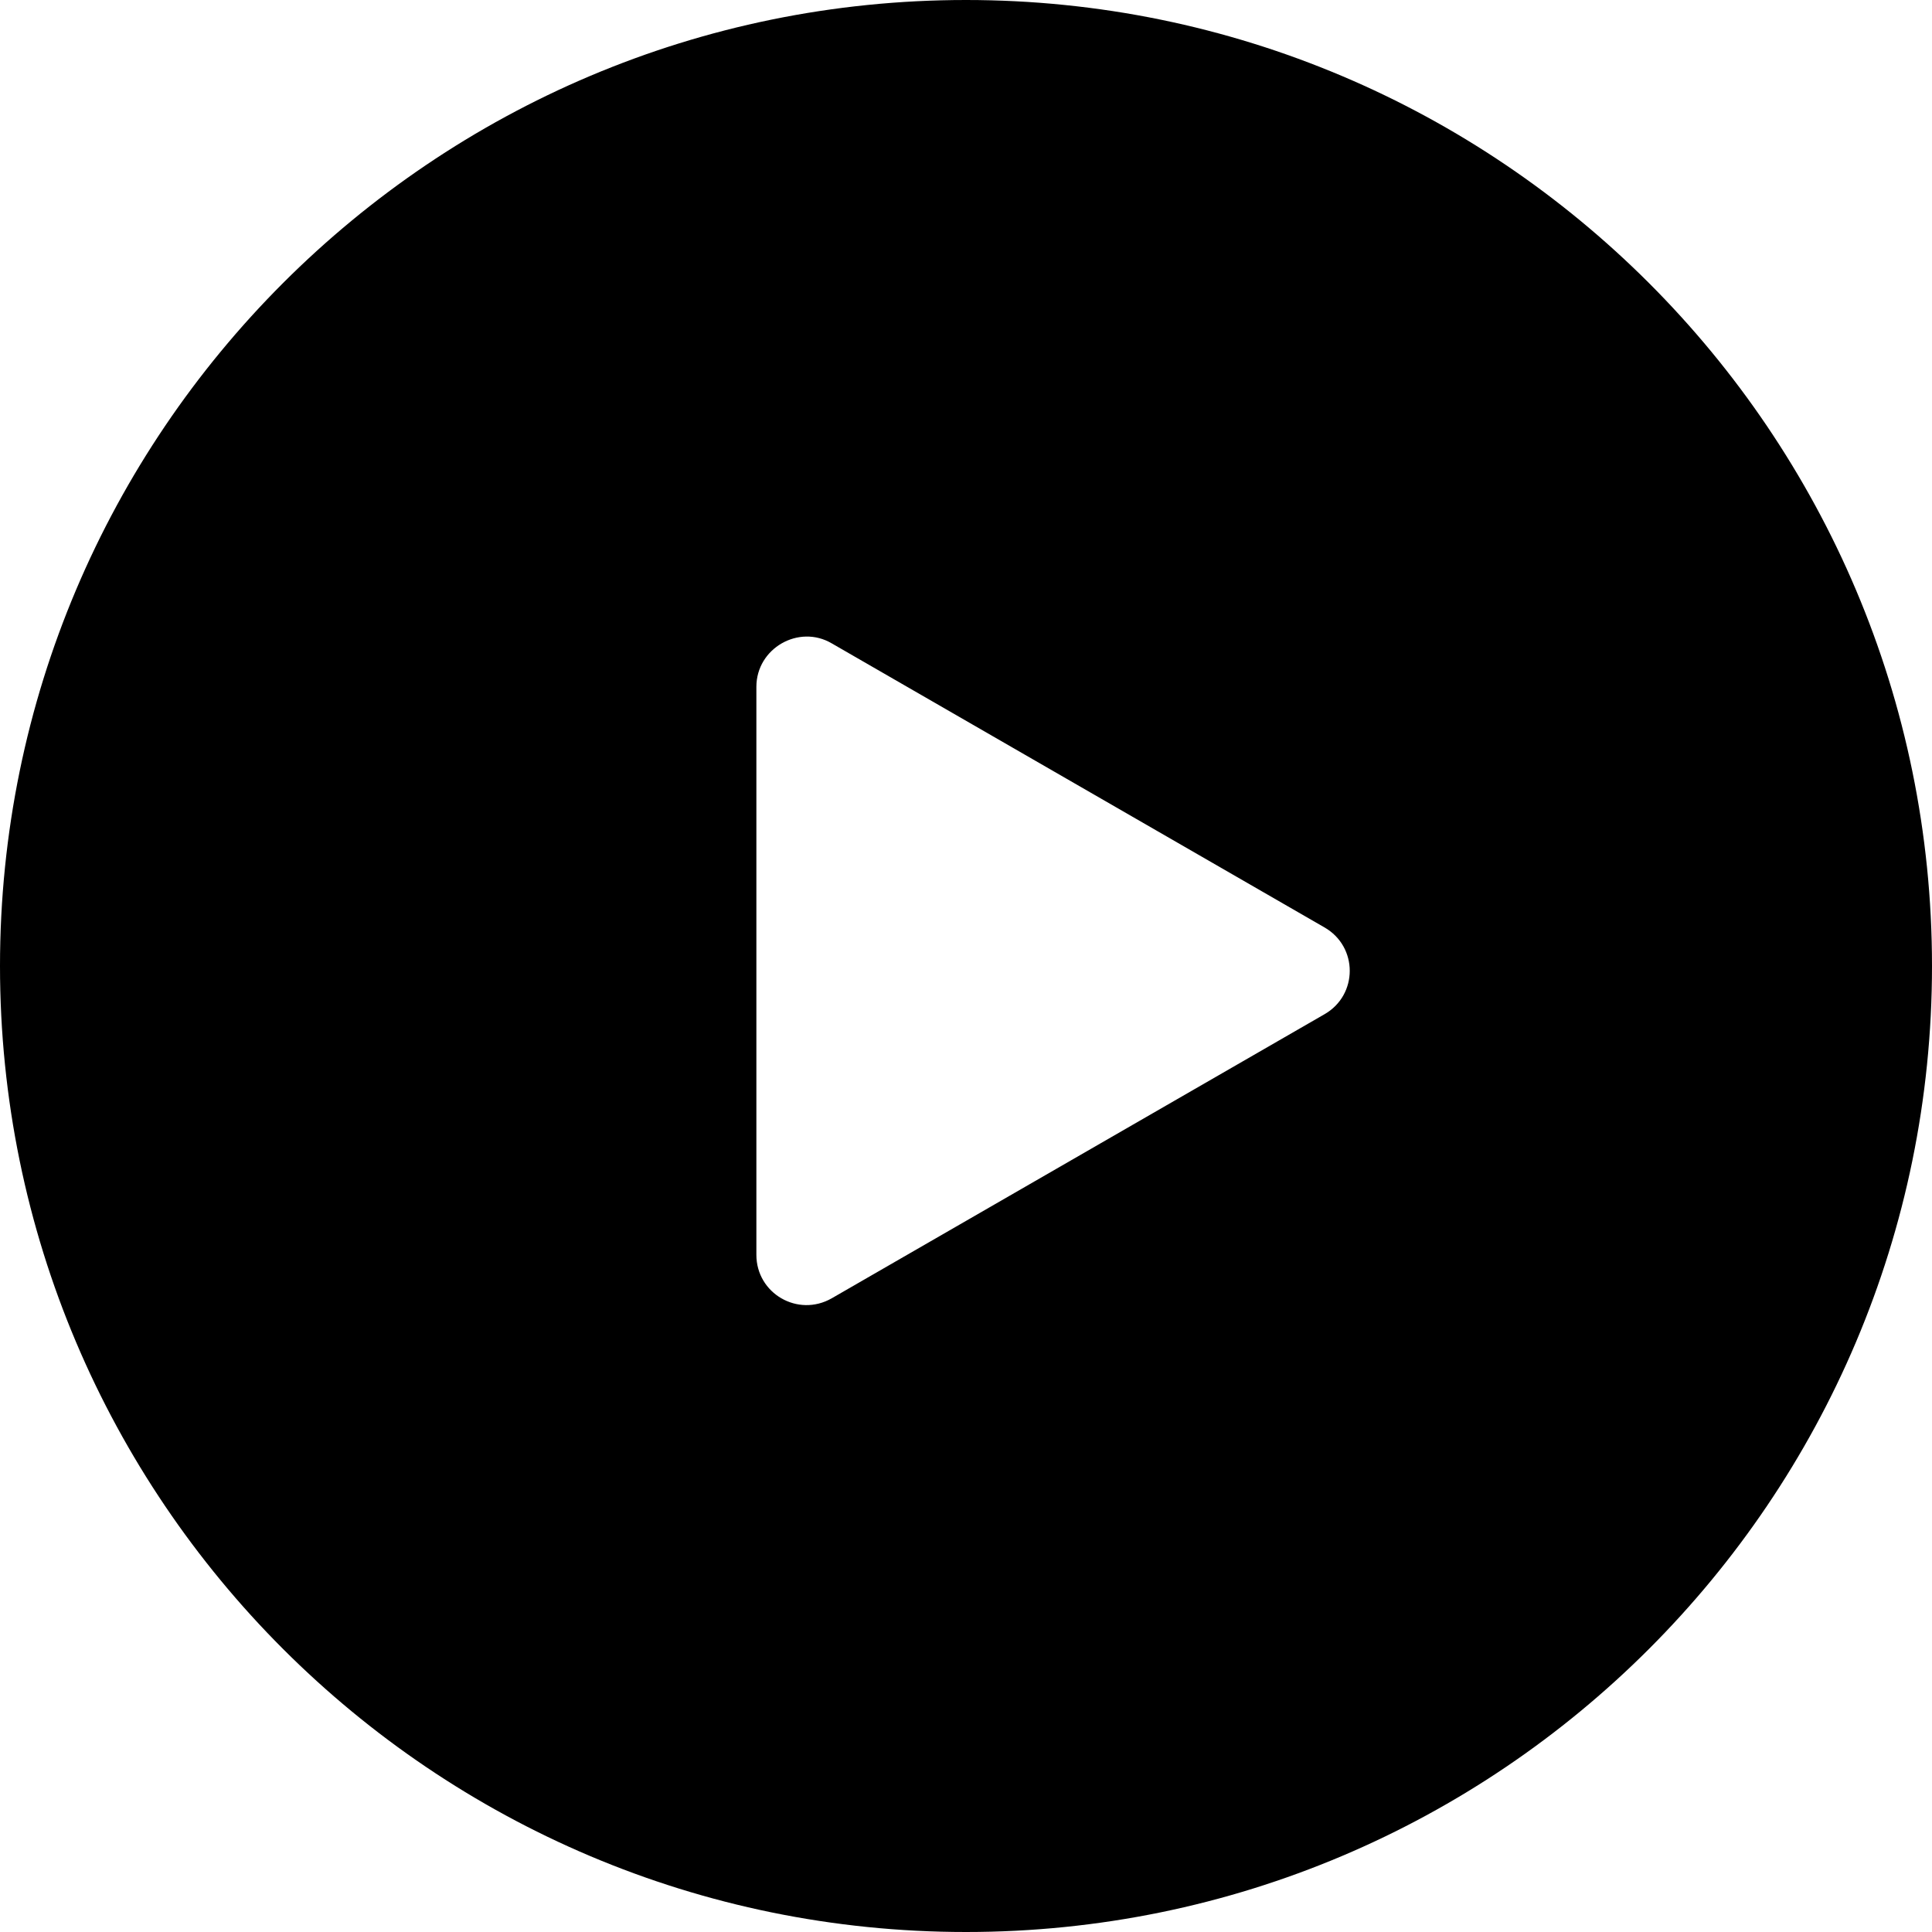
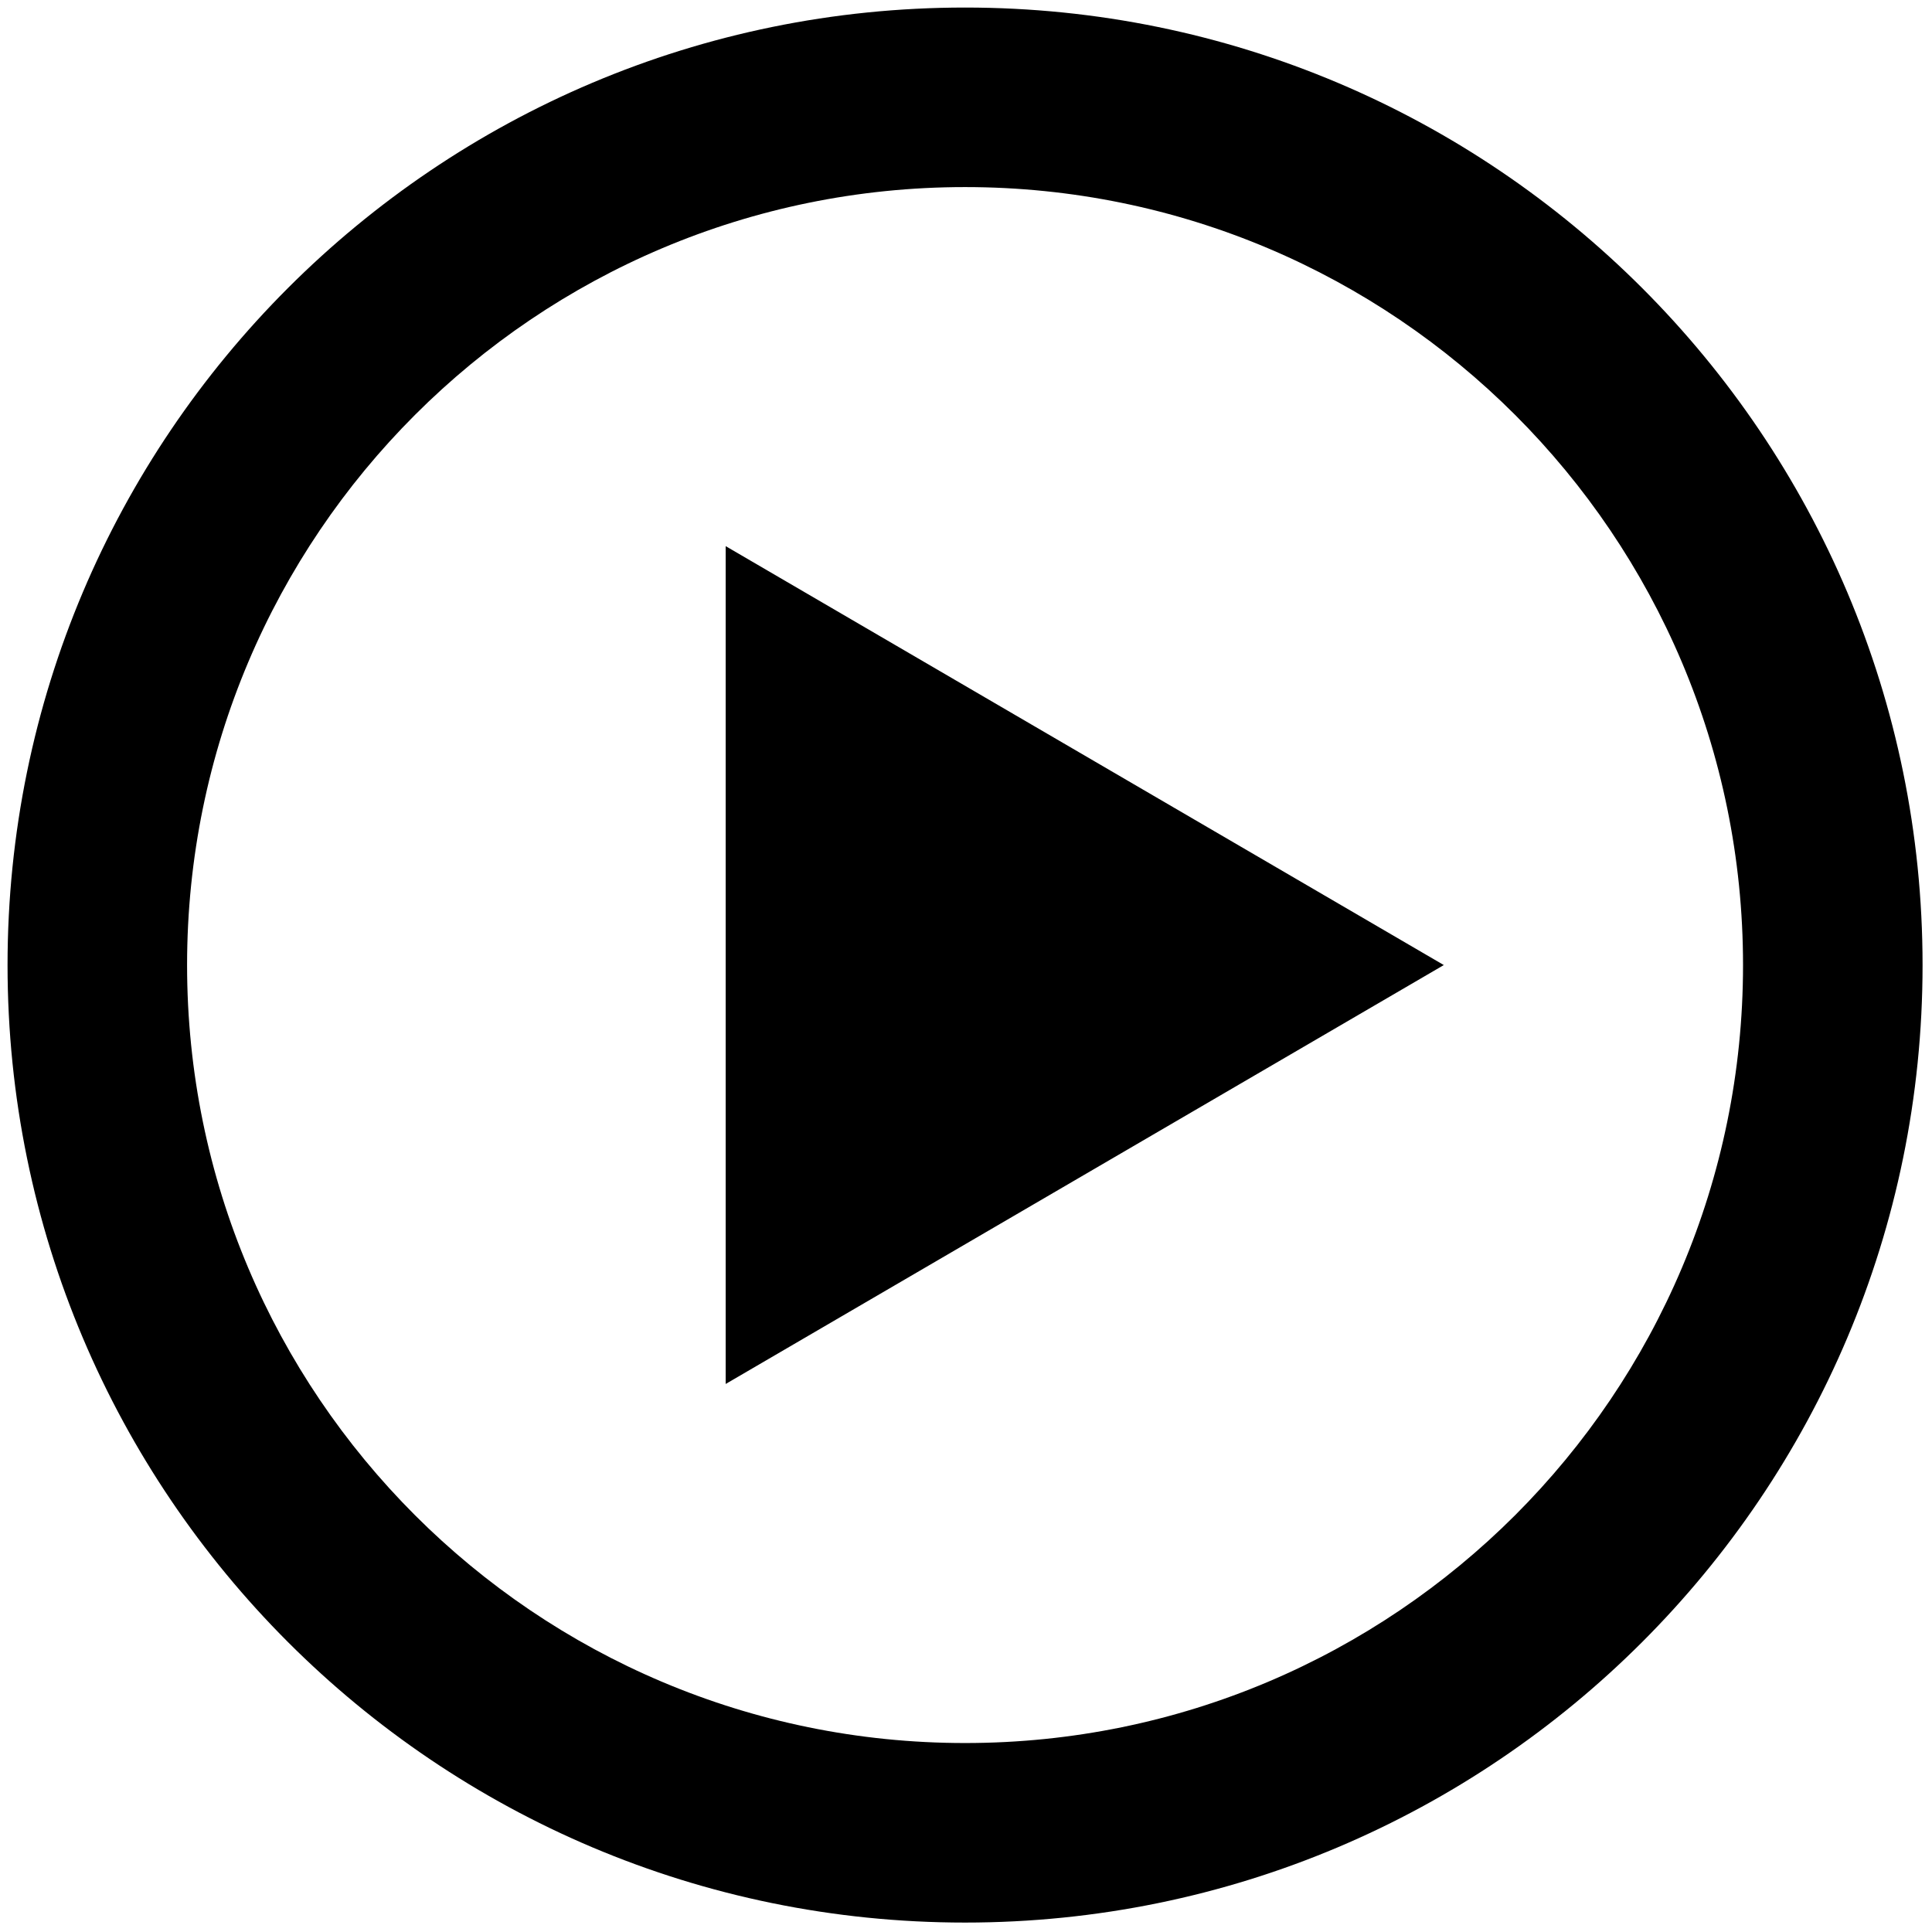
- <svg xmlns="http://www.w3.org/2000/svg" t="1596695268457" class="icon" viewBox="0 0 1024 1024" version="1.1" p-id="2174" width="200" height="200">
+ <svg xmlns="http://www.w3.org/2000/svg" t="1597505478756" class="icon" viewBox="0 0 1024 1024" version="1.1" p-id="7057" width="200" height="200">
  <defs>
    <style type="text/css" />
  </defs>
-   <path d="M512 0C229.376 0 0 229.376 0 512s229.376 512 512 512 512-229.376 512-512S794.624 0 512 0z m189.952 537.6l-261.12 150.528c-17.92 10.24-39.936-2.56-39.936-23.04V364.032c0-20.48 22.528-33.28 39.936-23.04l261.12 150.528c17.92 10.24 17.92 35.84 0 46.08z" p-id="2175" />
+   <path d="M511.5 4C231.216 4 4 231.216 4 511.5S231.216 1019 511.5 1019 1019 791.784 1019 511.5 791.784 4 511.5 4zM511.5 923.844c-227.73 0-412.344-184.614-412.344-412.344S283.77 99.156 511.5 99.156s412.344 184.614 412.344 412.344S739.23 923.844 511.5 923.844zM384.624 289.468 765.25 511.5 384.624 733.532 384.624 289.468z" p-id="7058" />
</svg>
